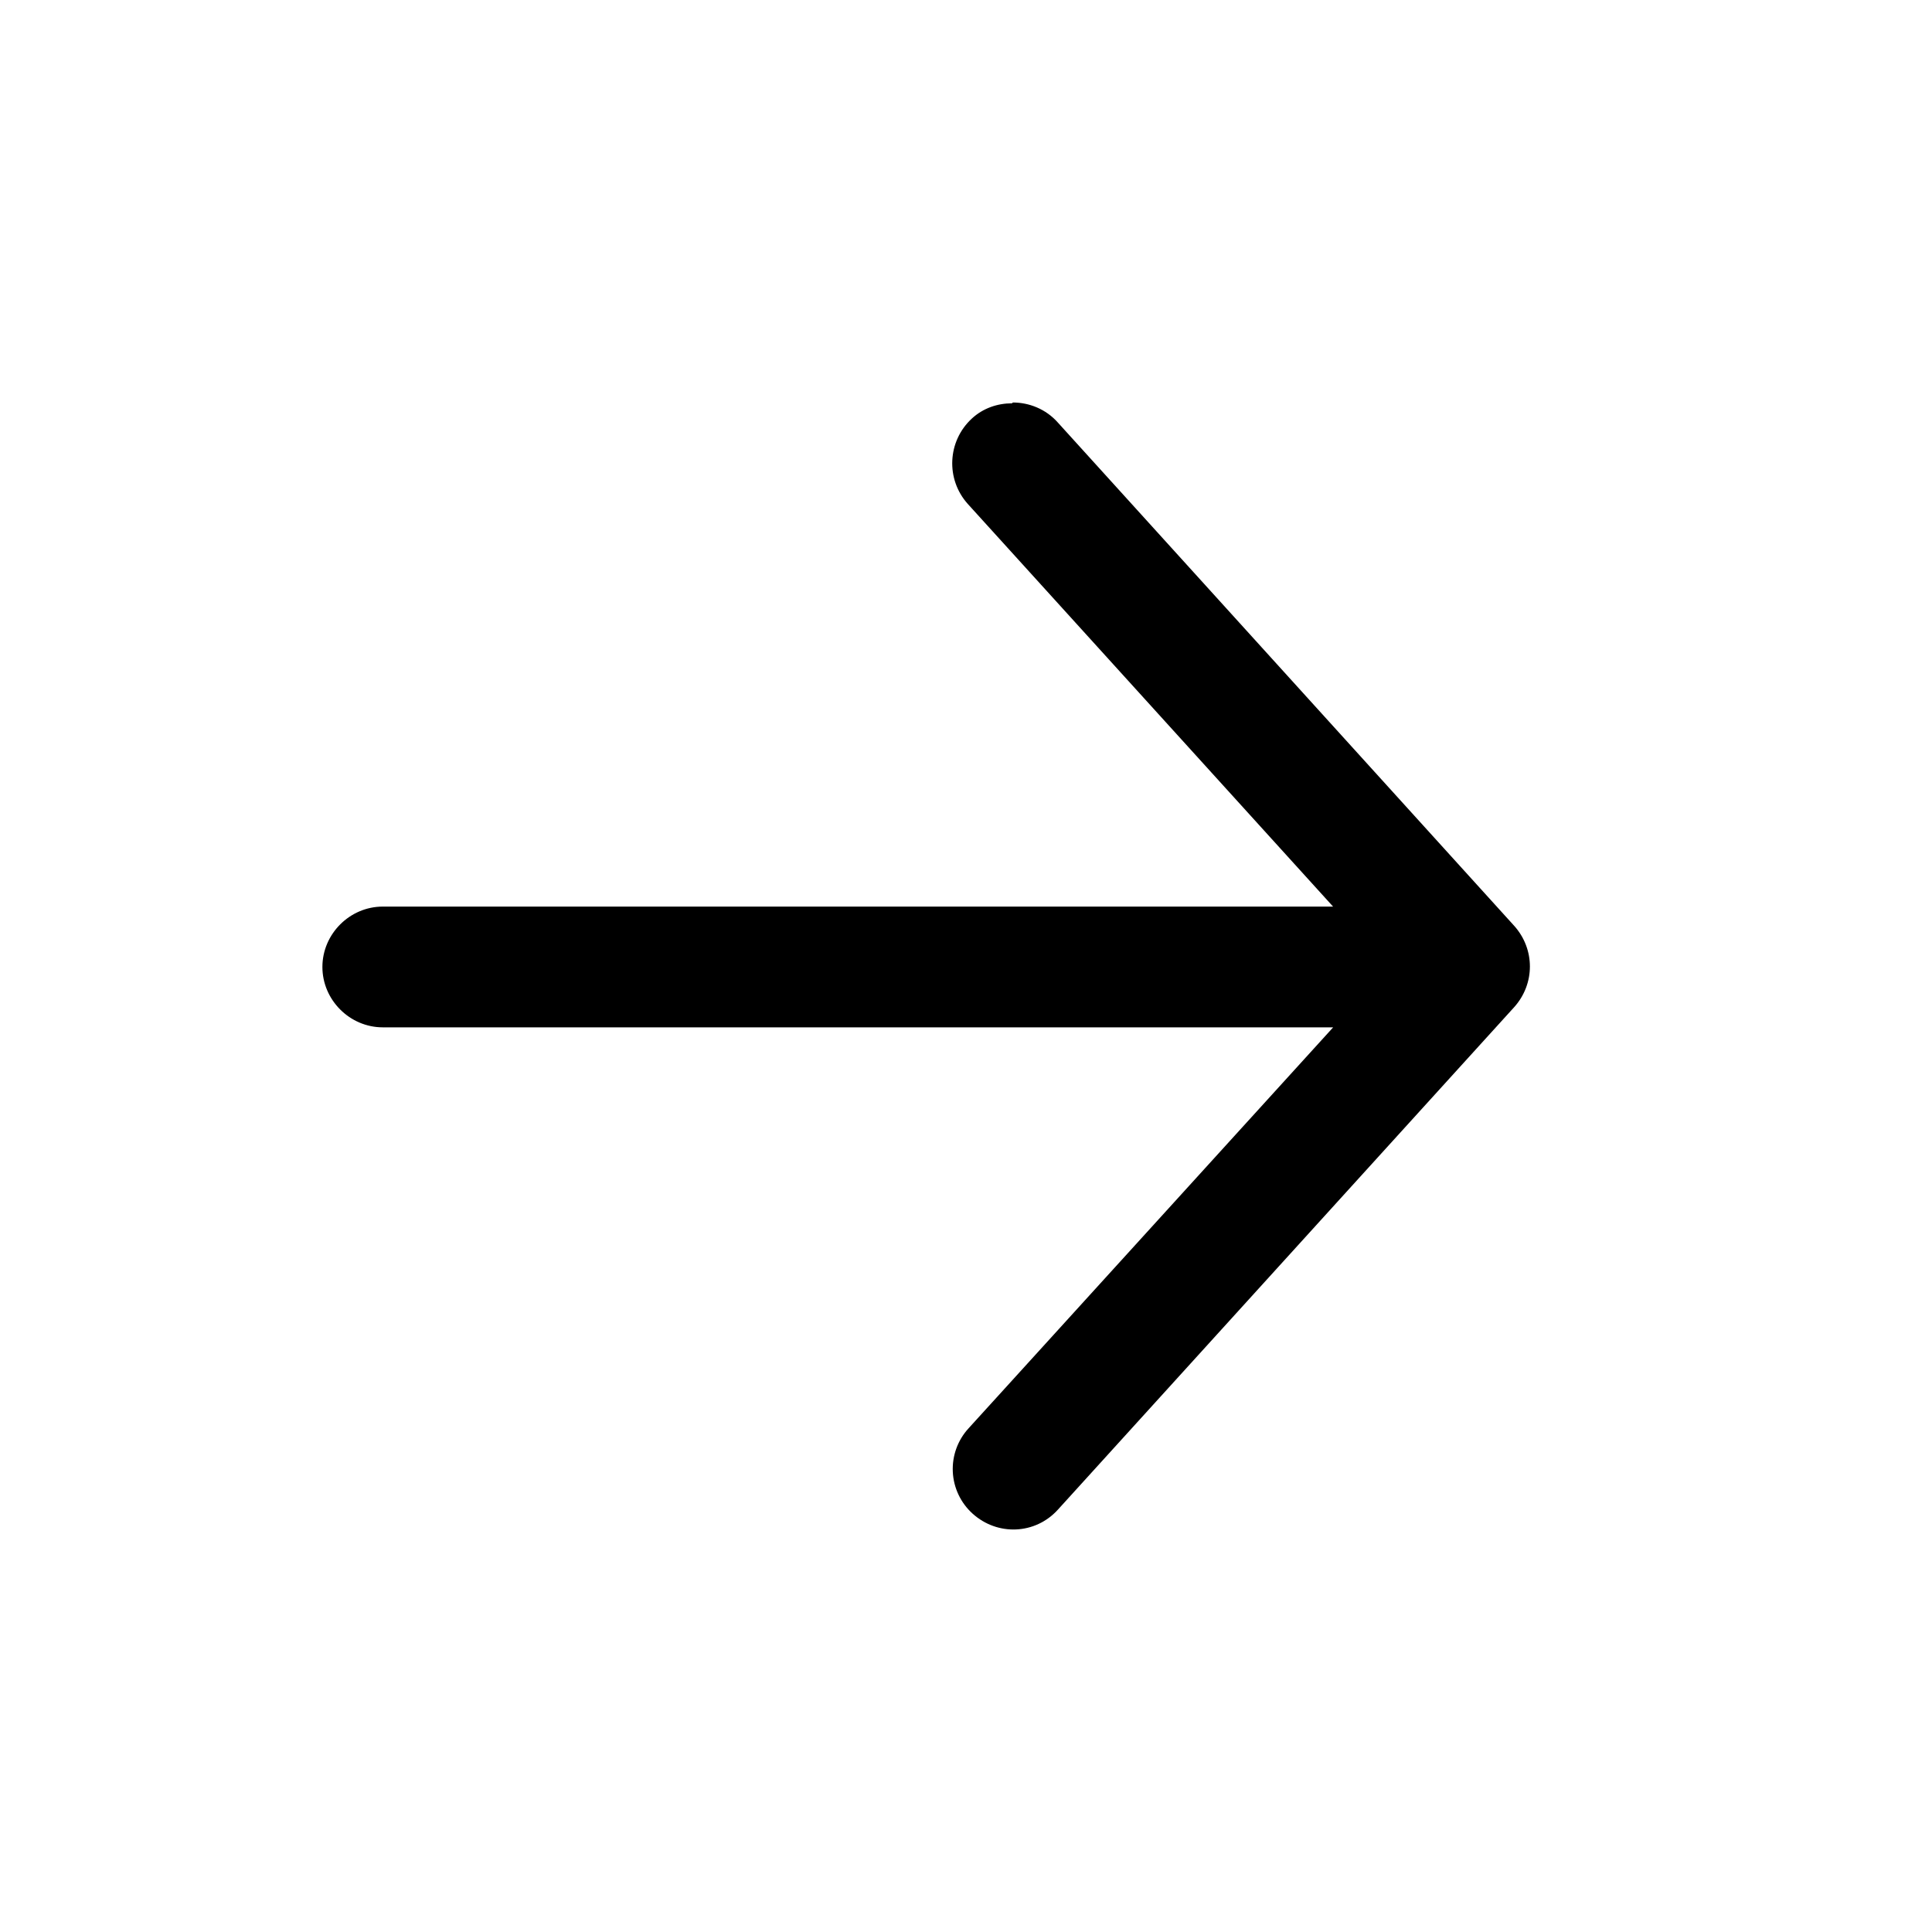
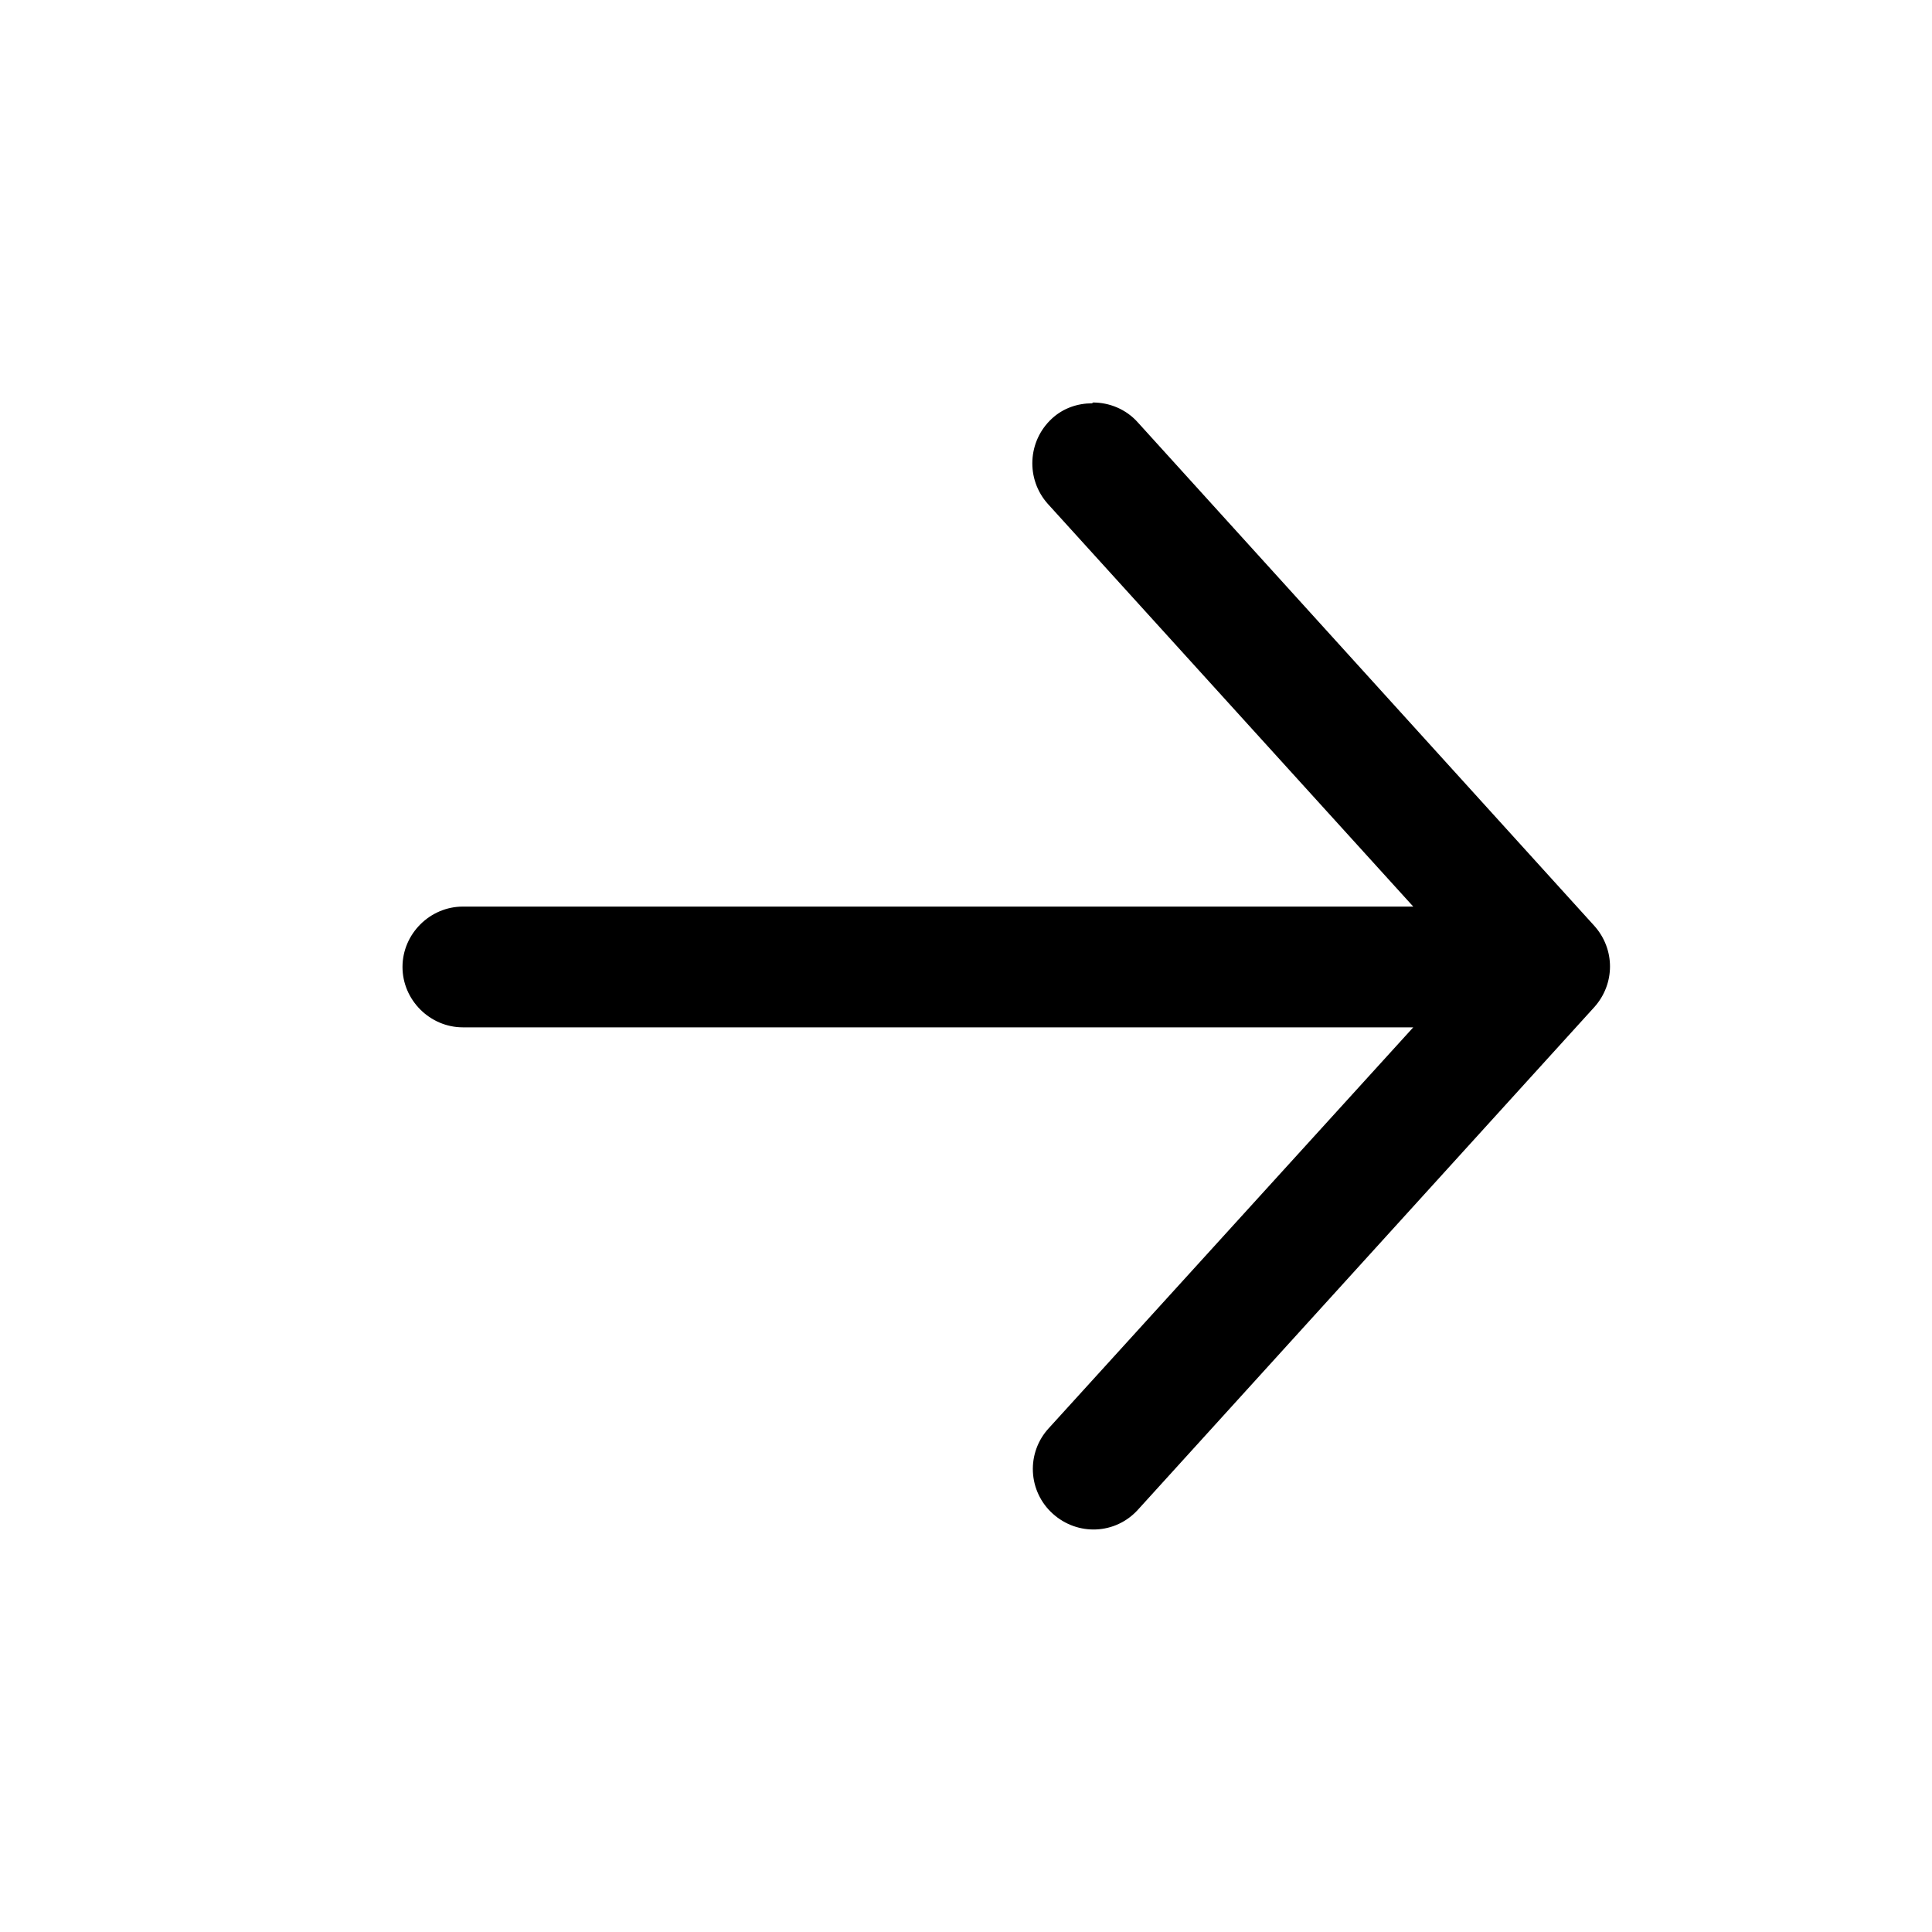
<svg viewBox="0 0 24 24">
-   <path fill="currentColor" d="M12.582 5c.2 0 .41.08.56.25l5.668 6.251c.26.29.26.72 0 1.01l-5.668 6.242c-.28.31-.75.33-1.06.05a.747.747 0 0 1-.05-1.06l4.529-4.981H4.755c-.41 0-.75-.34-.75-.75s.34-.75.75-.75H16.56L12.022 6.26a.756.756 0 0 1 .05-1.06c.14-.13.32-.19.5-.19z" />
+   <path fill="currentColor" d="M13.577 5c.2 0 .41.08.56.25l5.668 6.251c.26.29.26.72 0 1.01l-5.668 6.242c-.28.31-.75.33-1.06.05a.747.747 0 0 1-.05-1.06l4.529-4.981H5.75c-.41 0-.75-.34-.75-.75s.34-.75.75-.75h11.806L13.017 6.26a.756.756 0 0 1 .05-1.06c.14-.13.32-.19.5-.19z" />
</svg>
